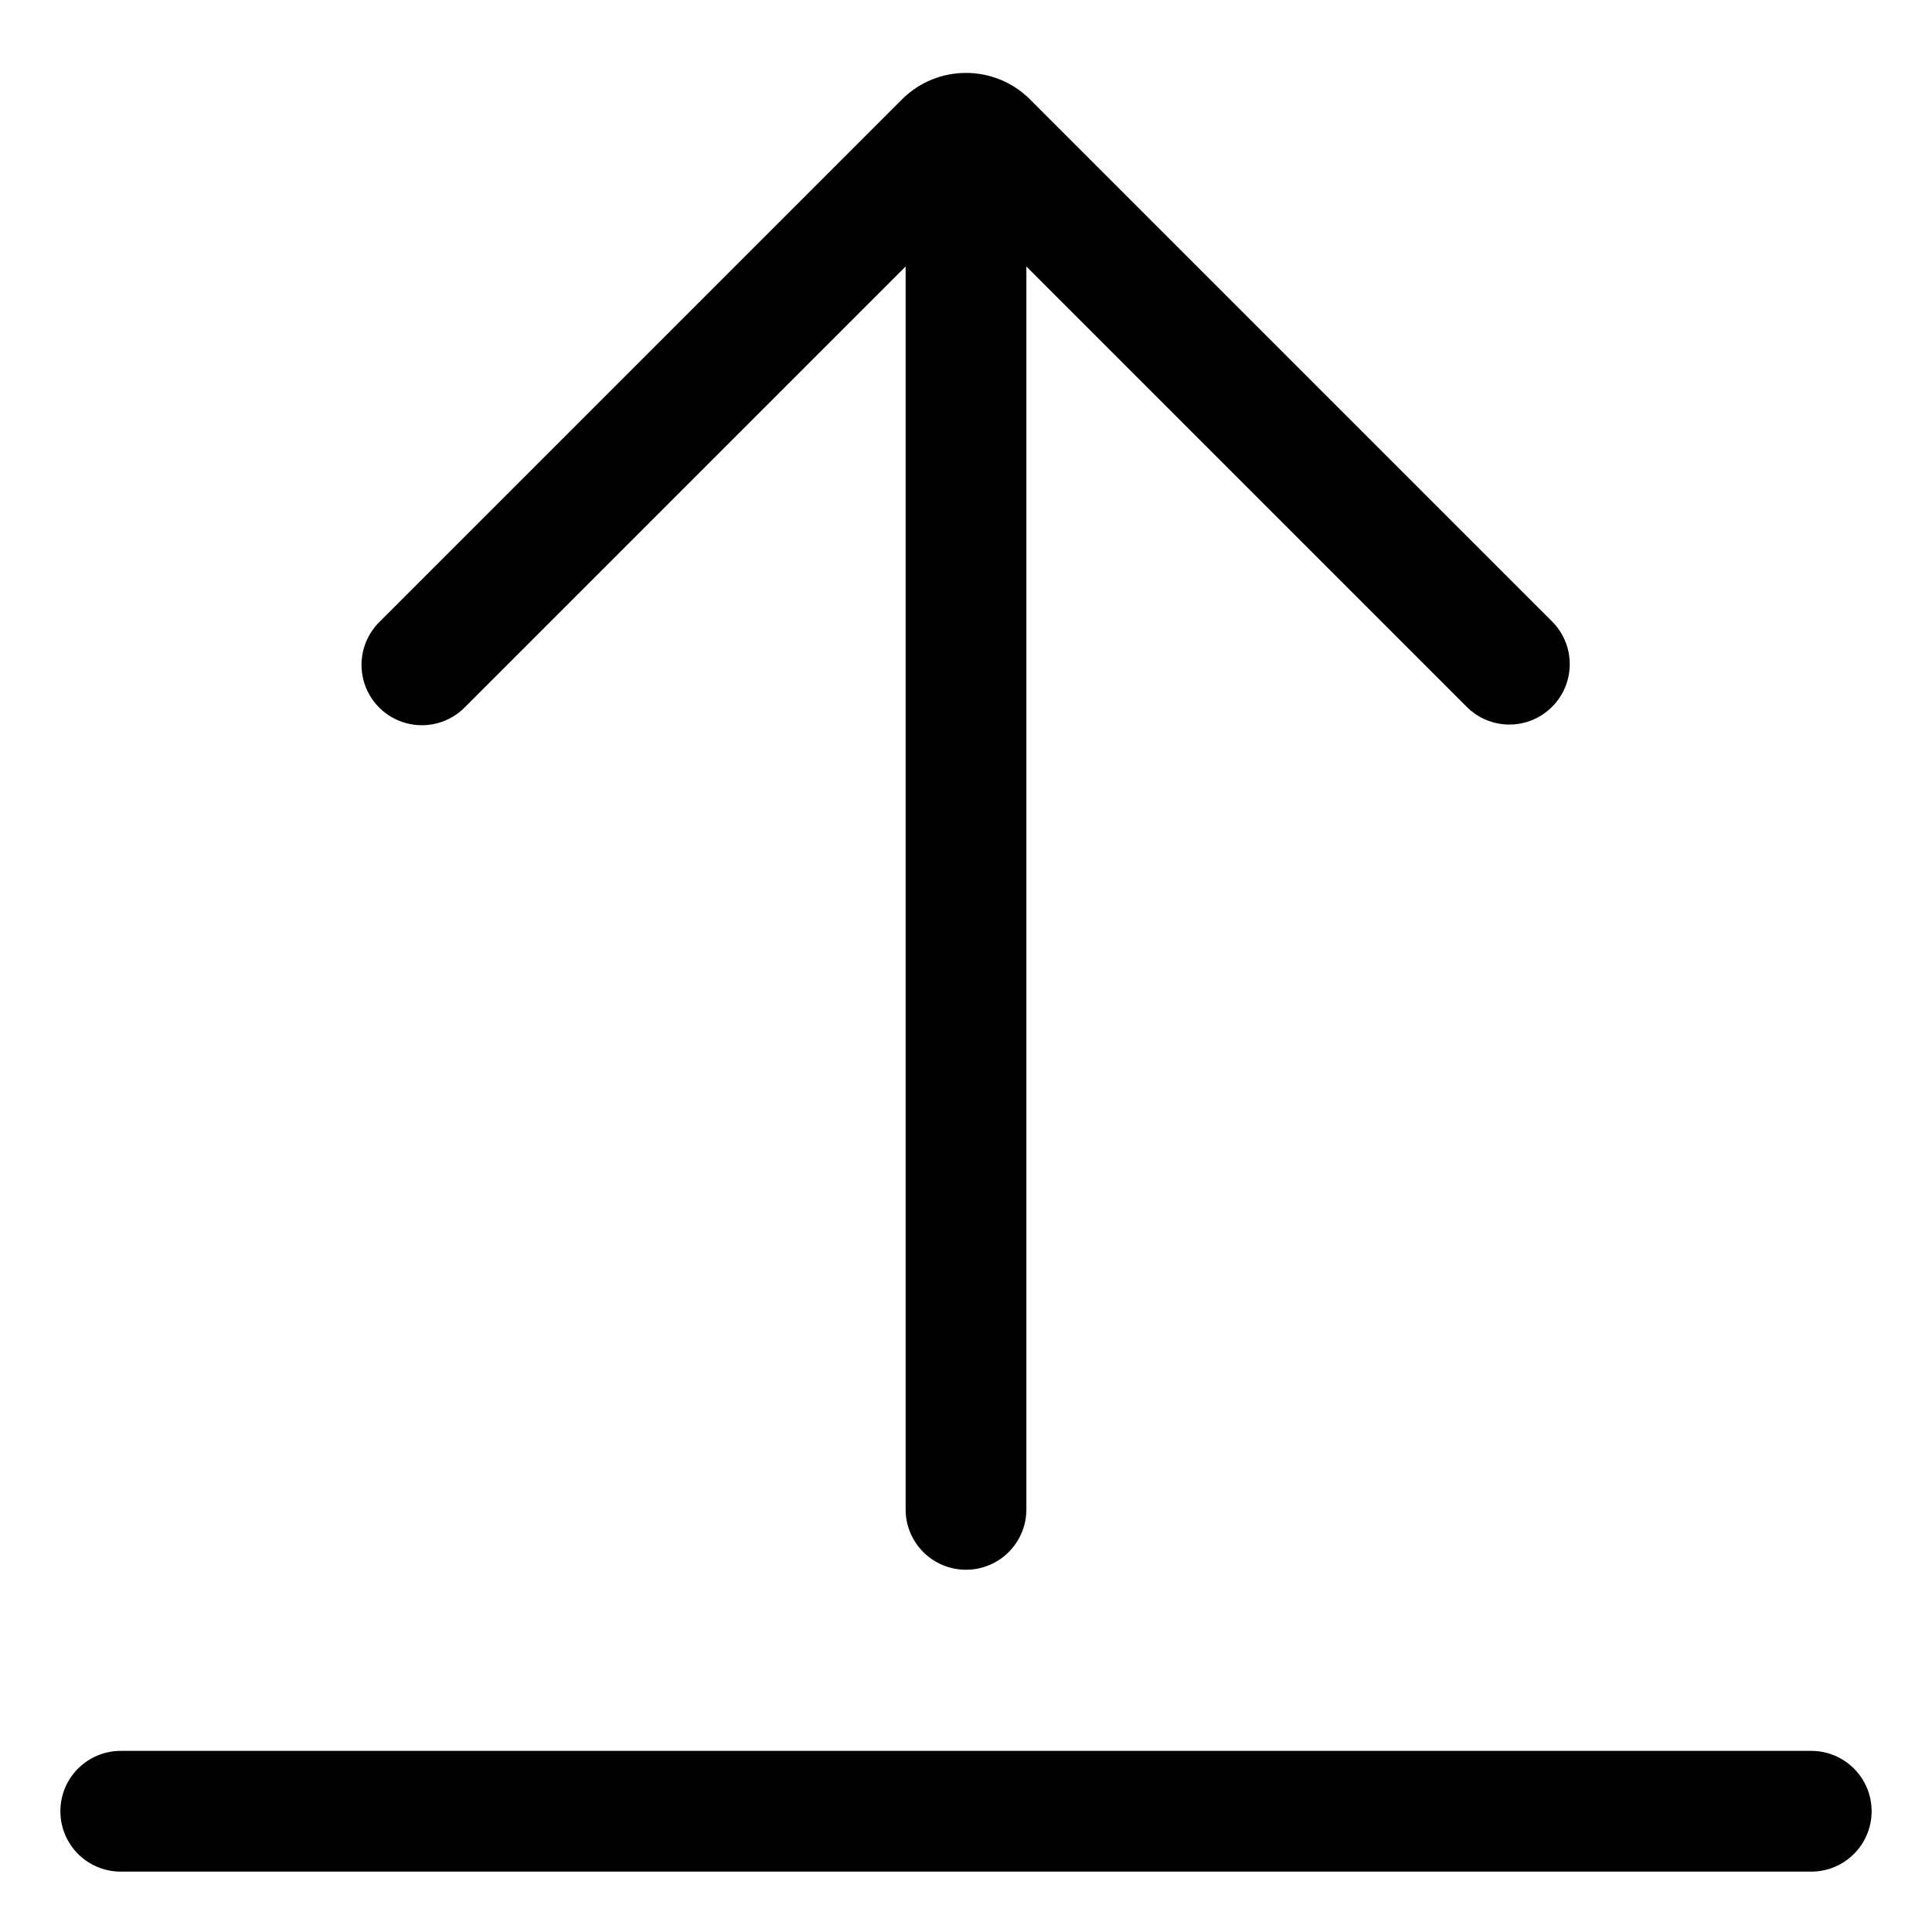
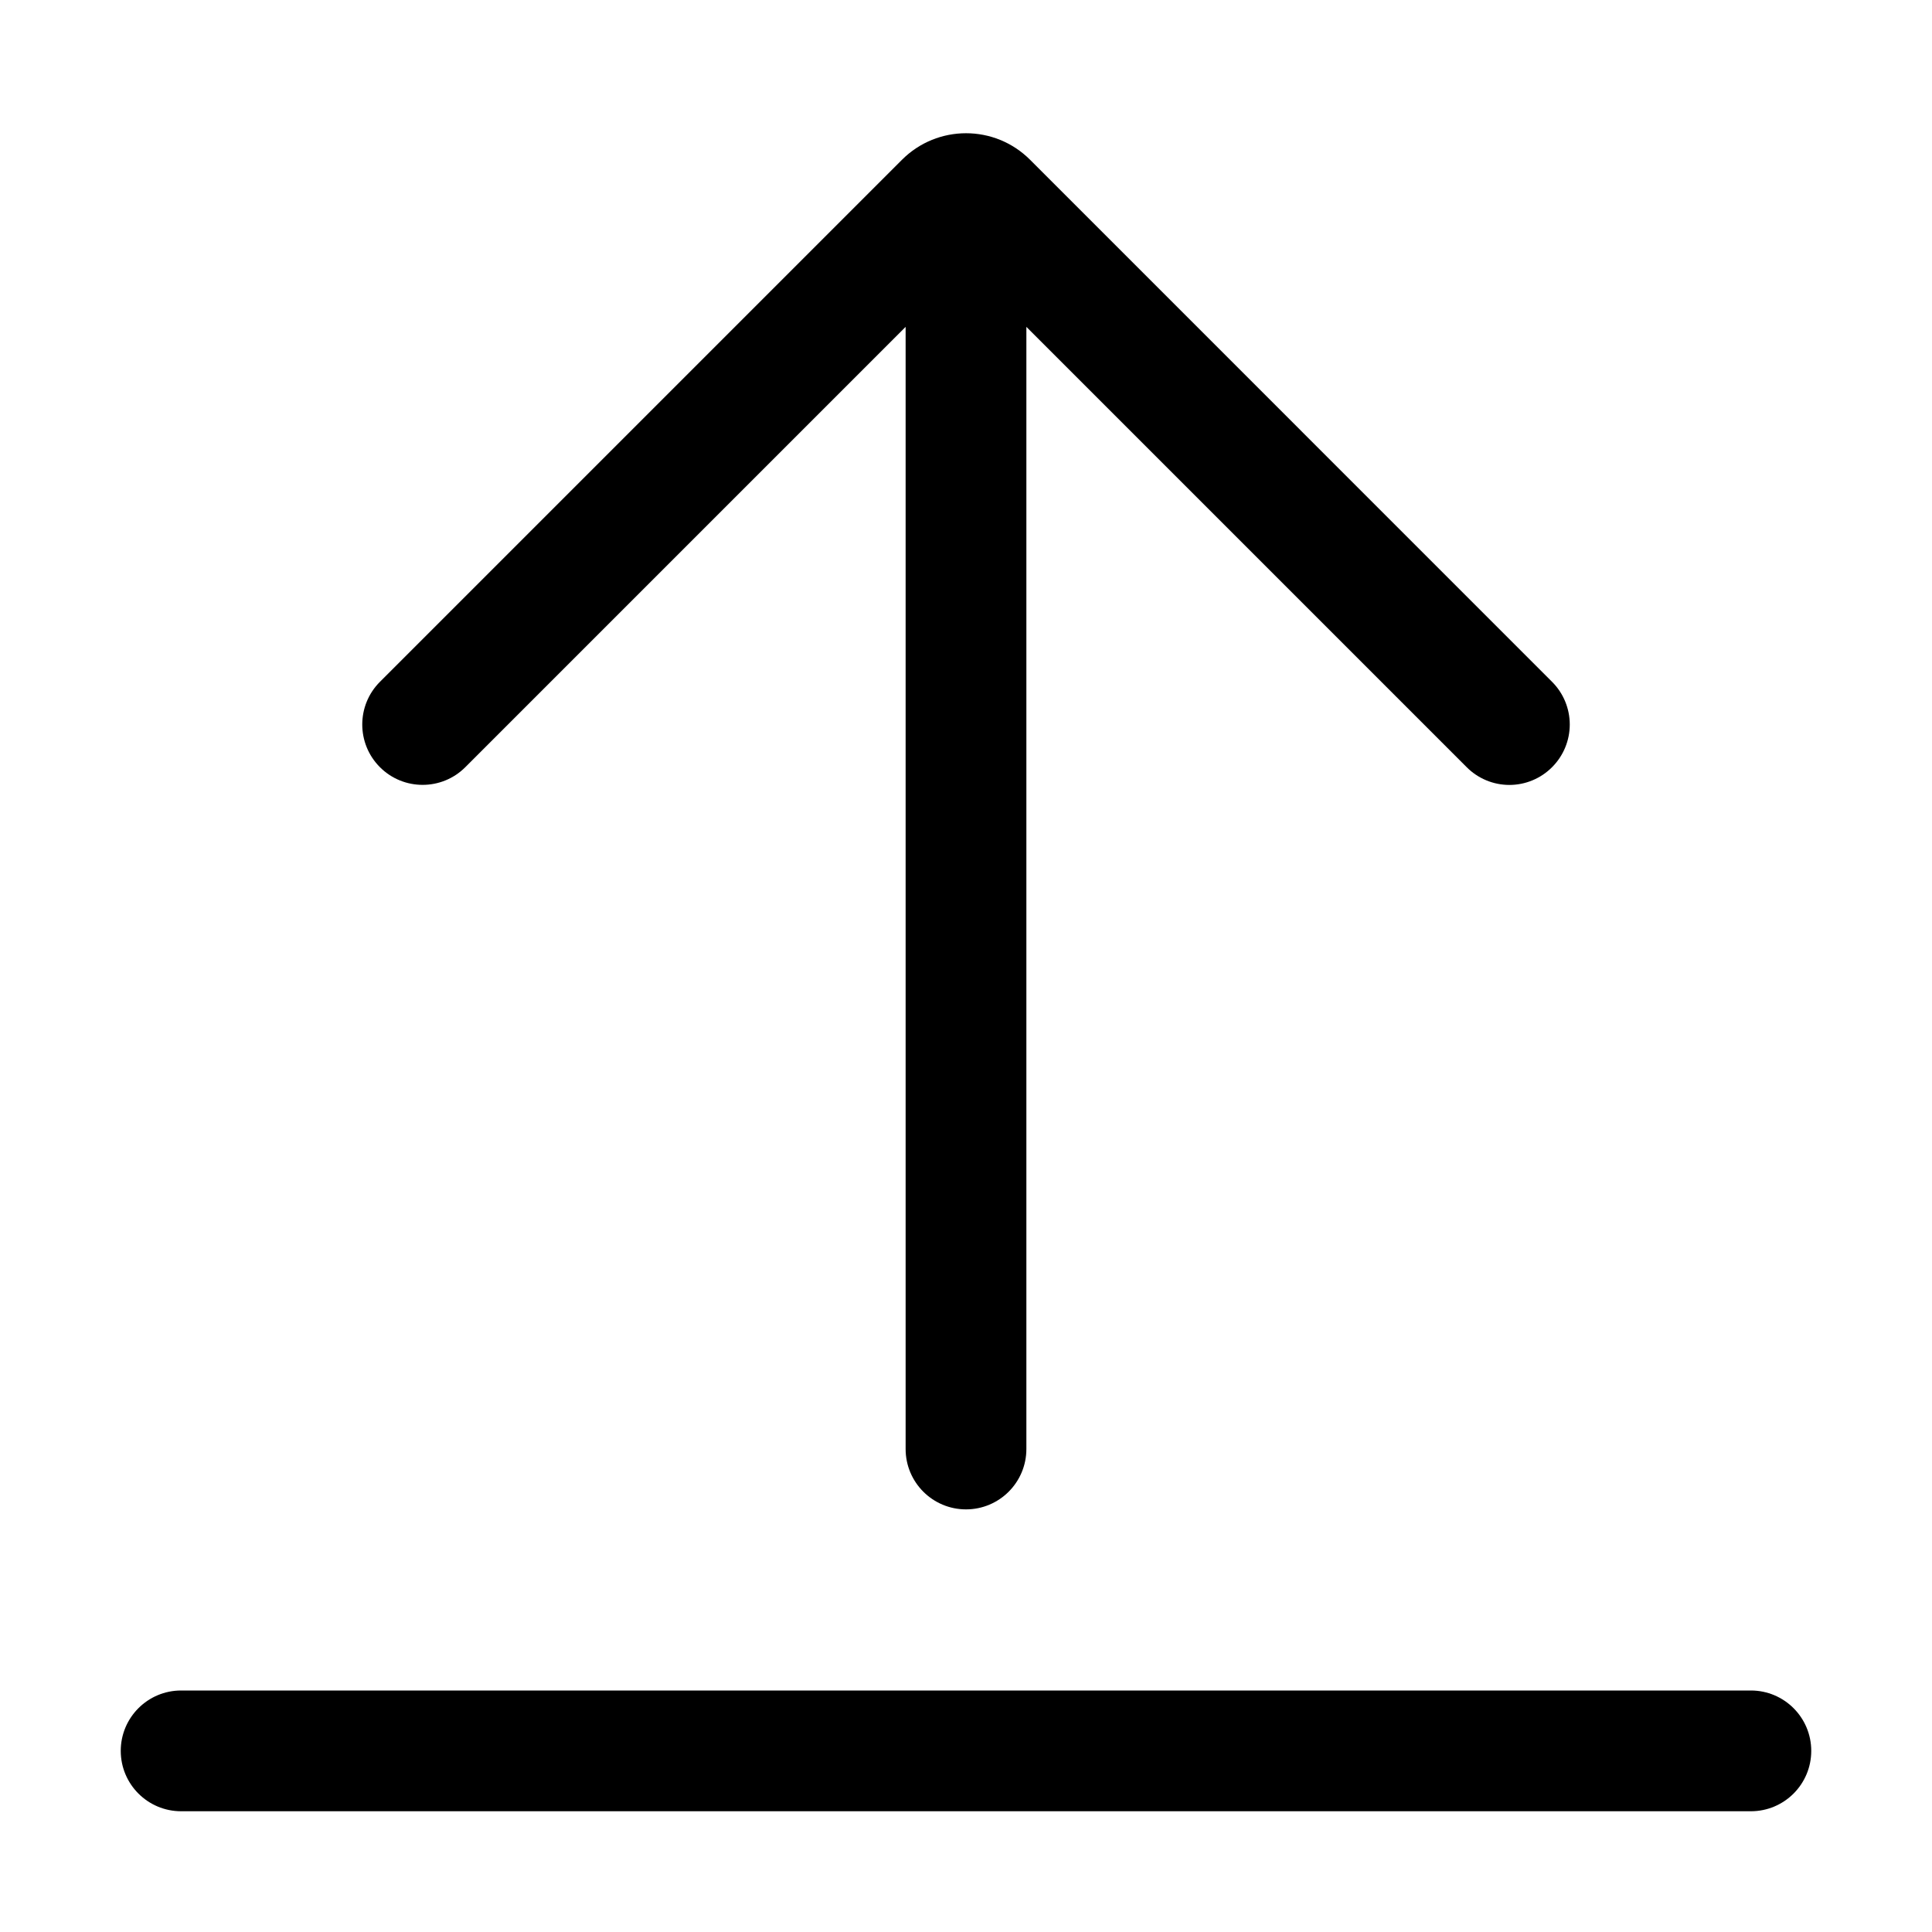
<svg xmlns="http://www.w3.org/2000/svg" viewBox="0 0 32 32">
-   <path d="M30 29H2a1 1 0 1 0 0 2h28a1 1 0 1 0 0-2ZM7.707 11.707 15 4.414V25a1 1 0 1 0 2 0V4.414l7.293 7.293a.997.997 0 0 0 1.414 0 1 1 0 0 0 0-1.414l-8.646-8.646a1.501 1.501 0 0 0-2.122 0l-8.646 8.646a1 1 0 1 0 1.414 1.414Z" />
+   <path d="M30 29a1 1 0 0 1-1 1H3a1 1 0 1 1 0-2h26a1 1 0 0 1 1 1ZM7.707 12.707 15 5.414V24a1 1 0 1 0 2 0V5.414l7.293 7.293a.997.997 0 0 0 1.414 0 .999.999 0 0 0 0-1.414l-8.646-8.647a1.5 1.5 0 0 0-2.121 0l-8.647 8.647a.999.999 0 1 0 1.414 1.414Z" />
</svg>
